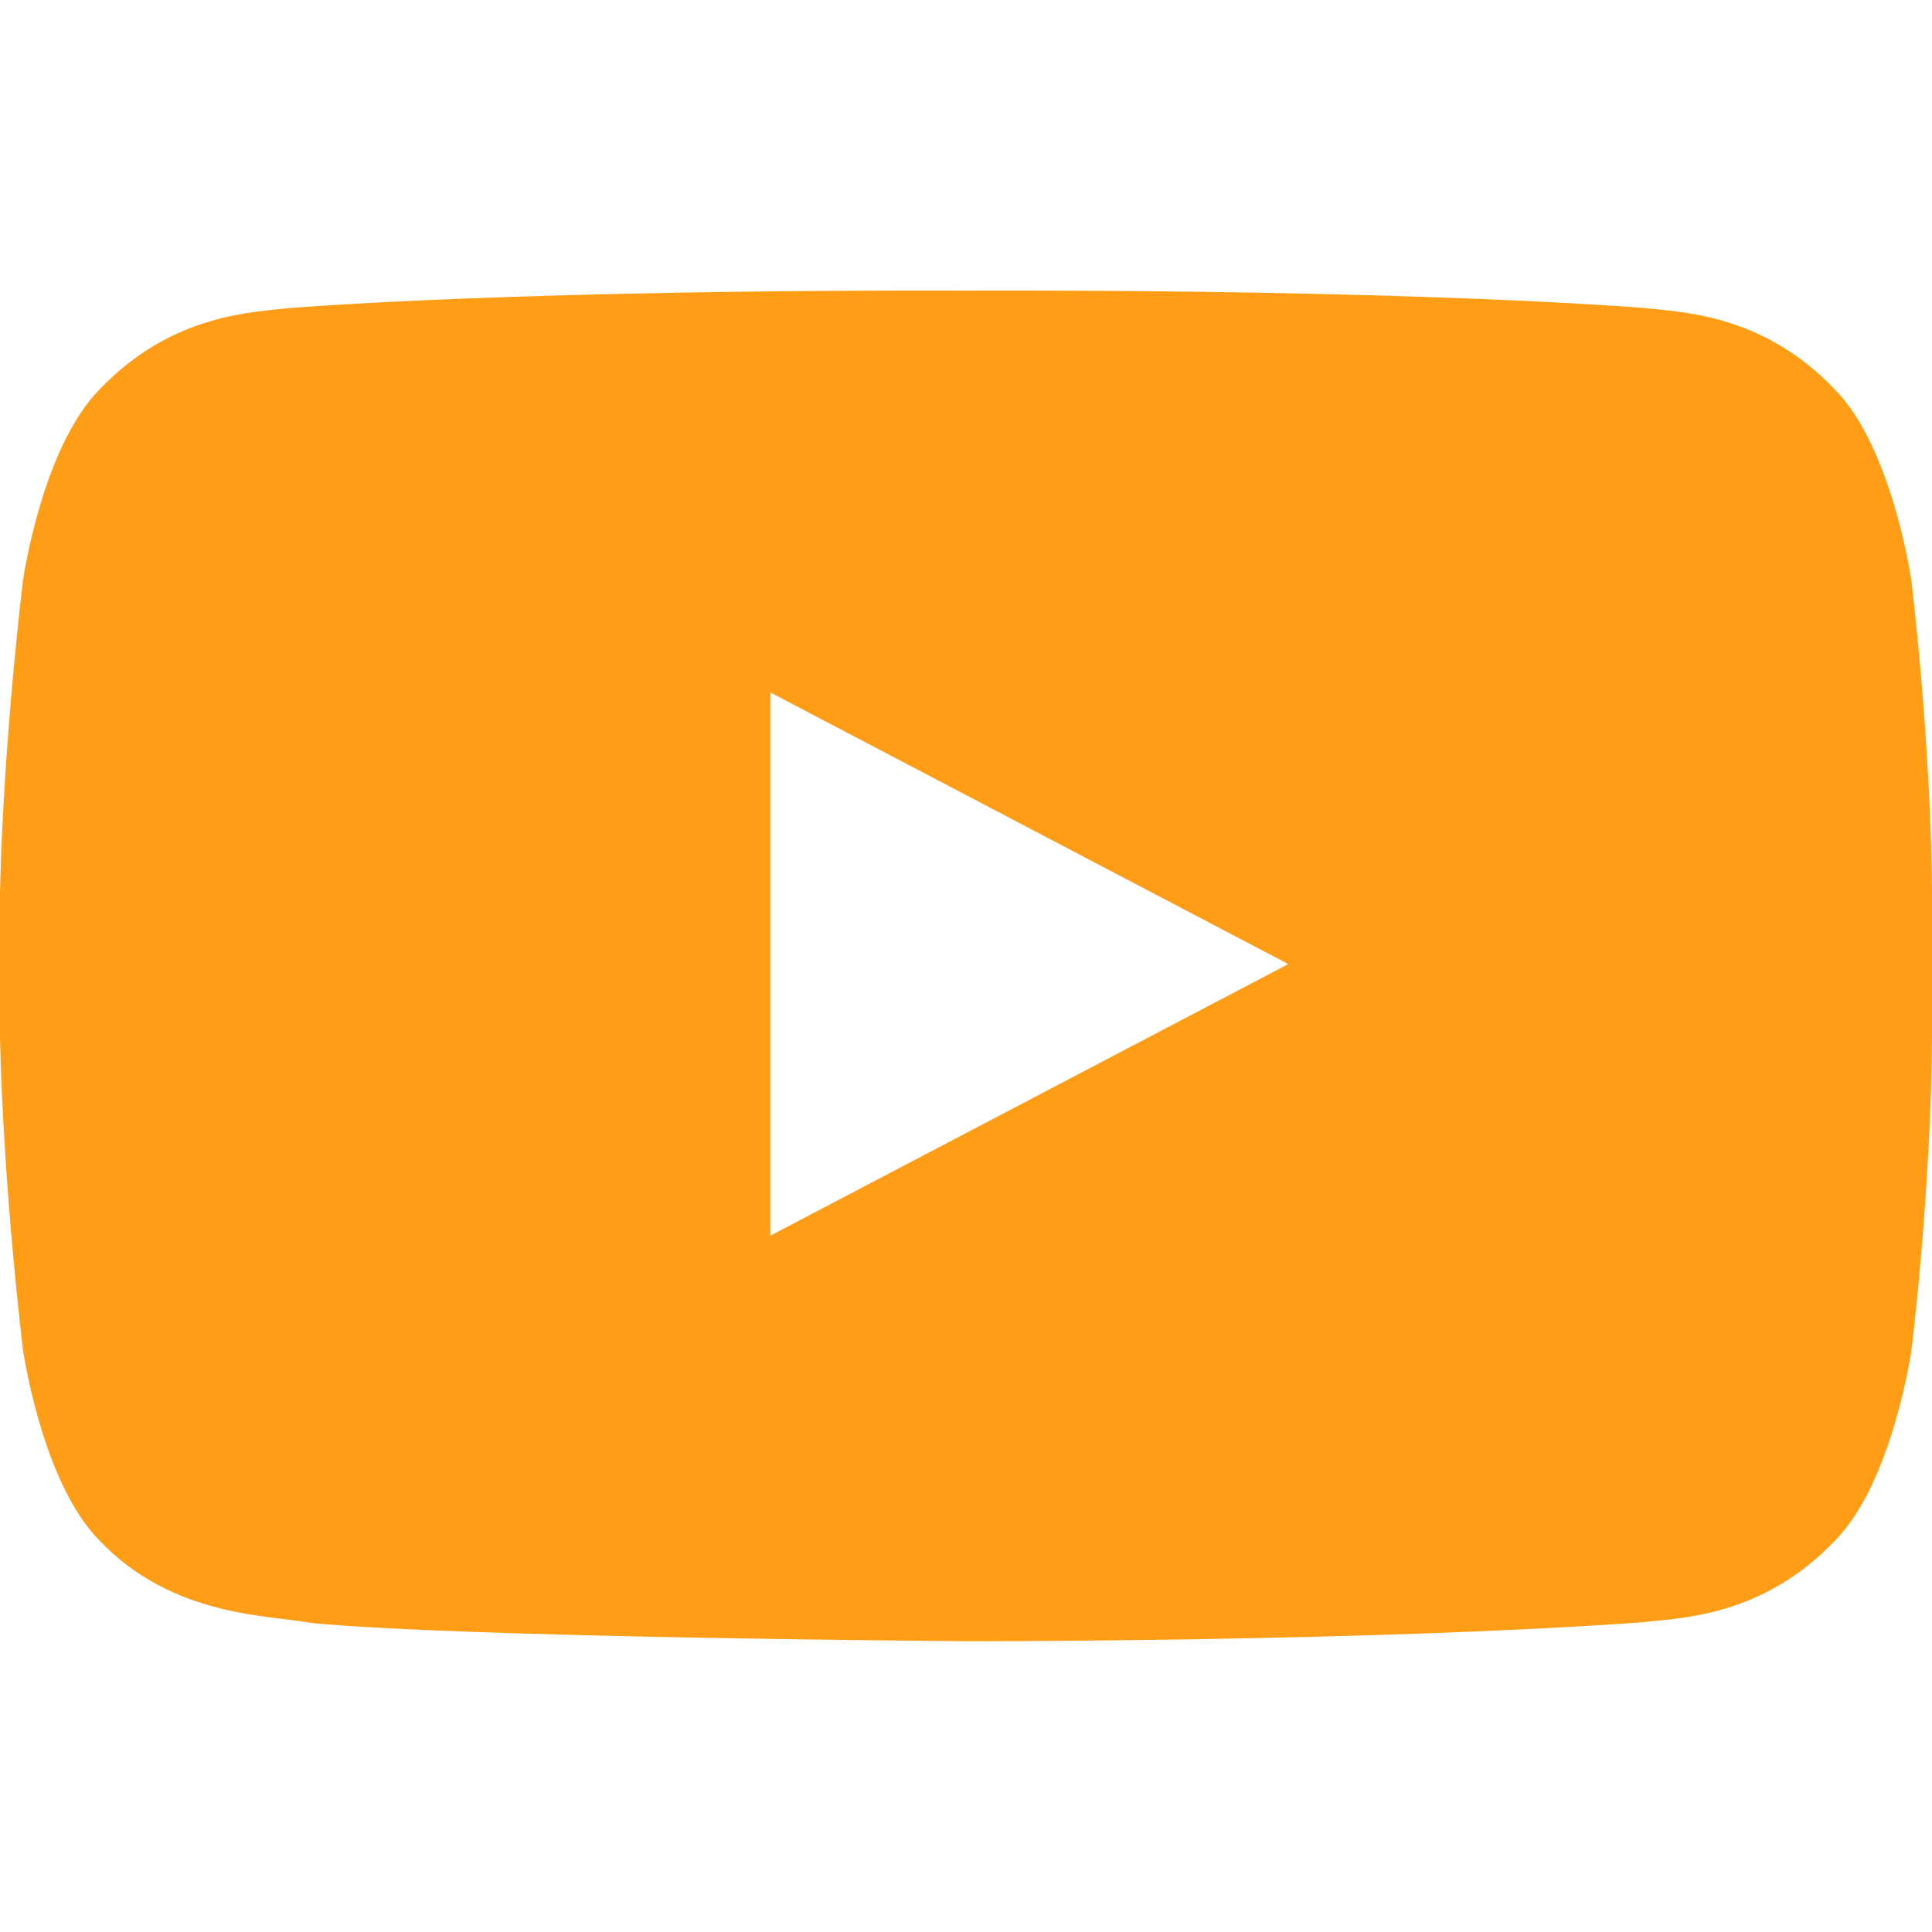
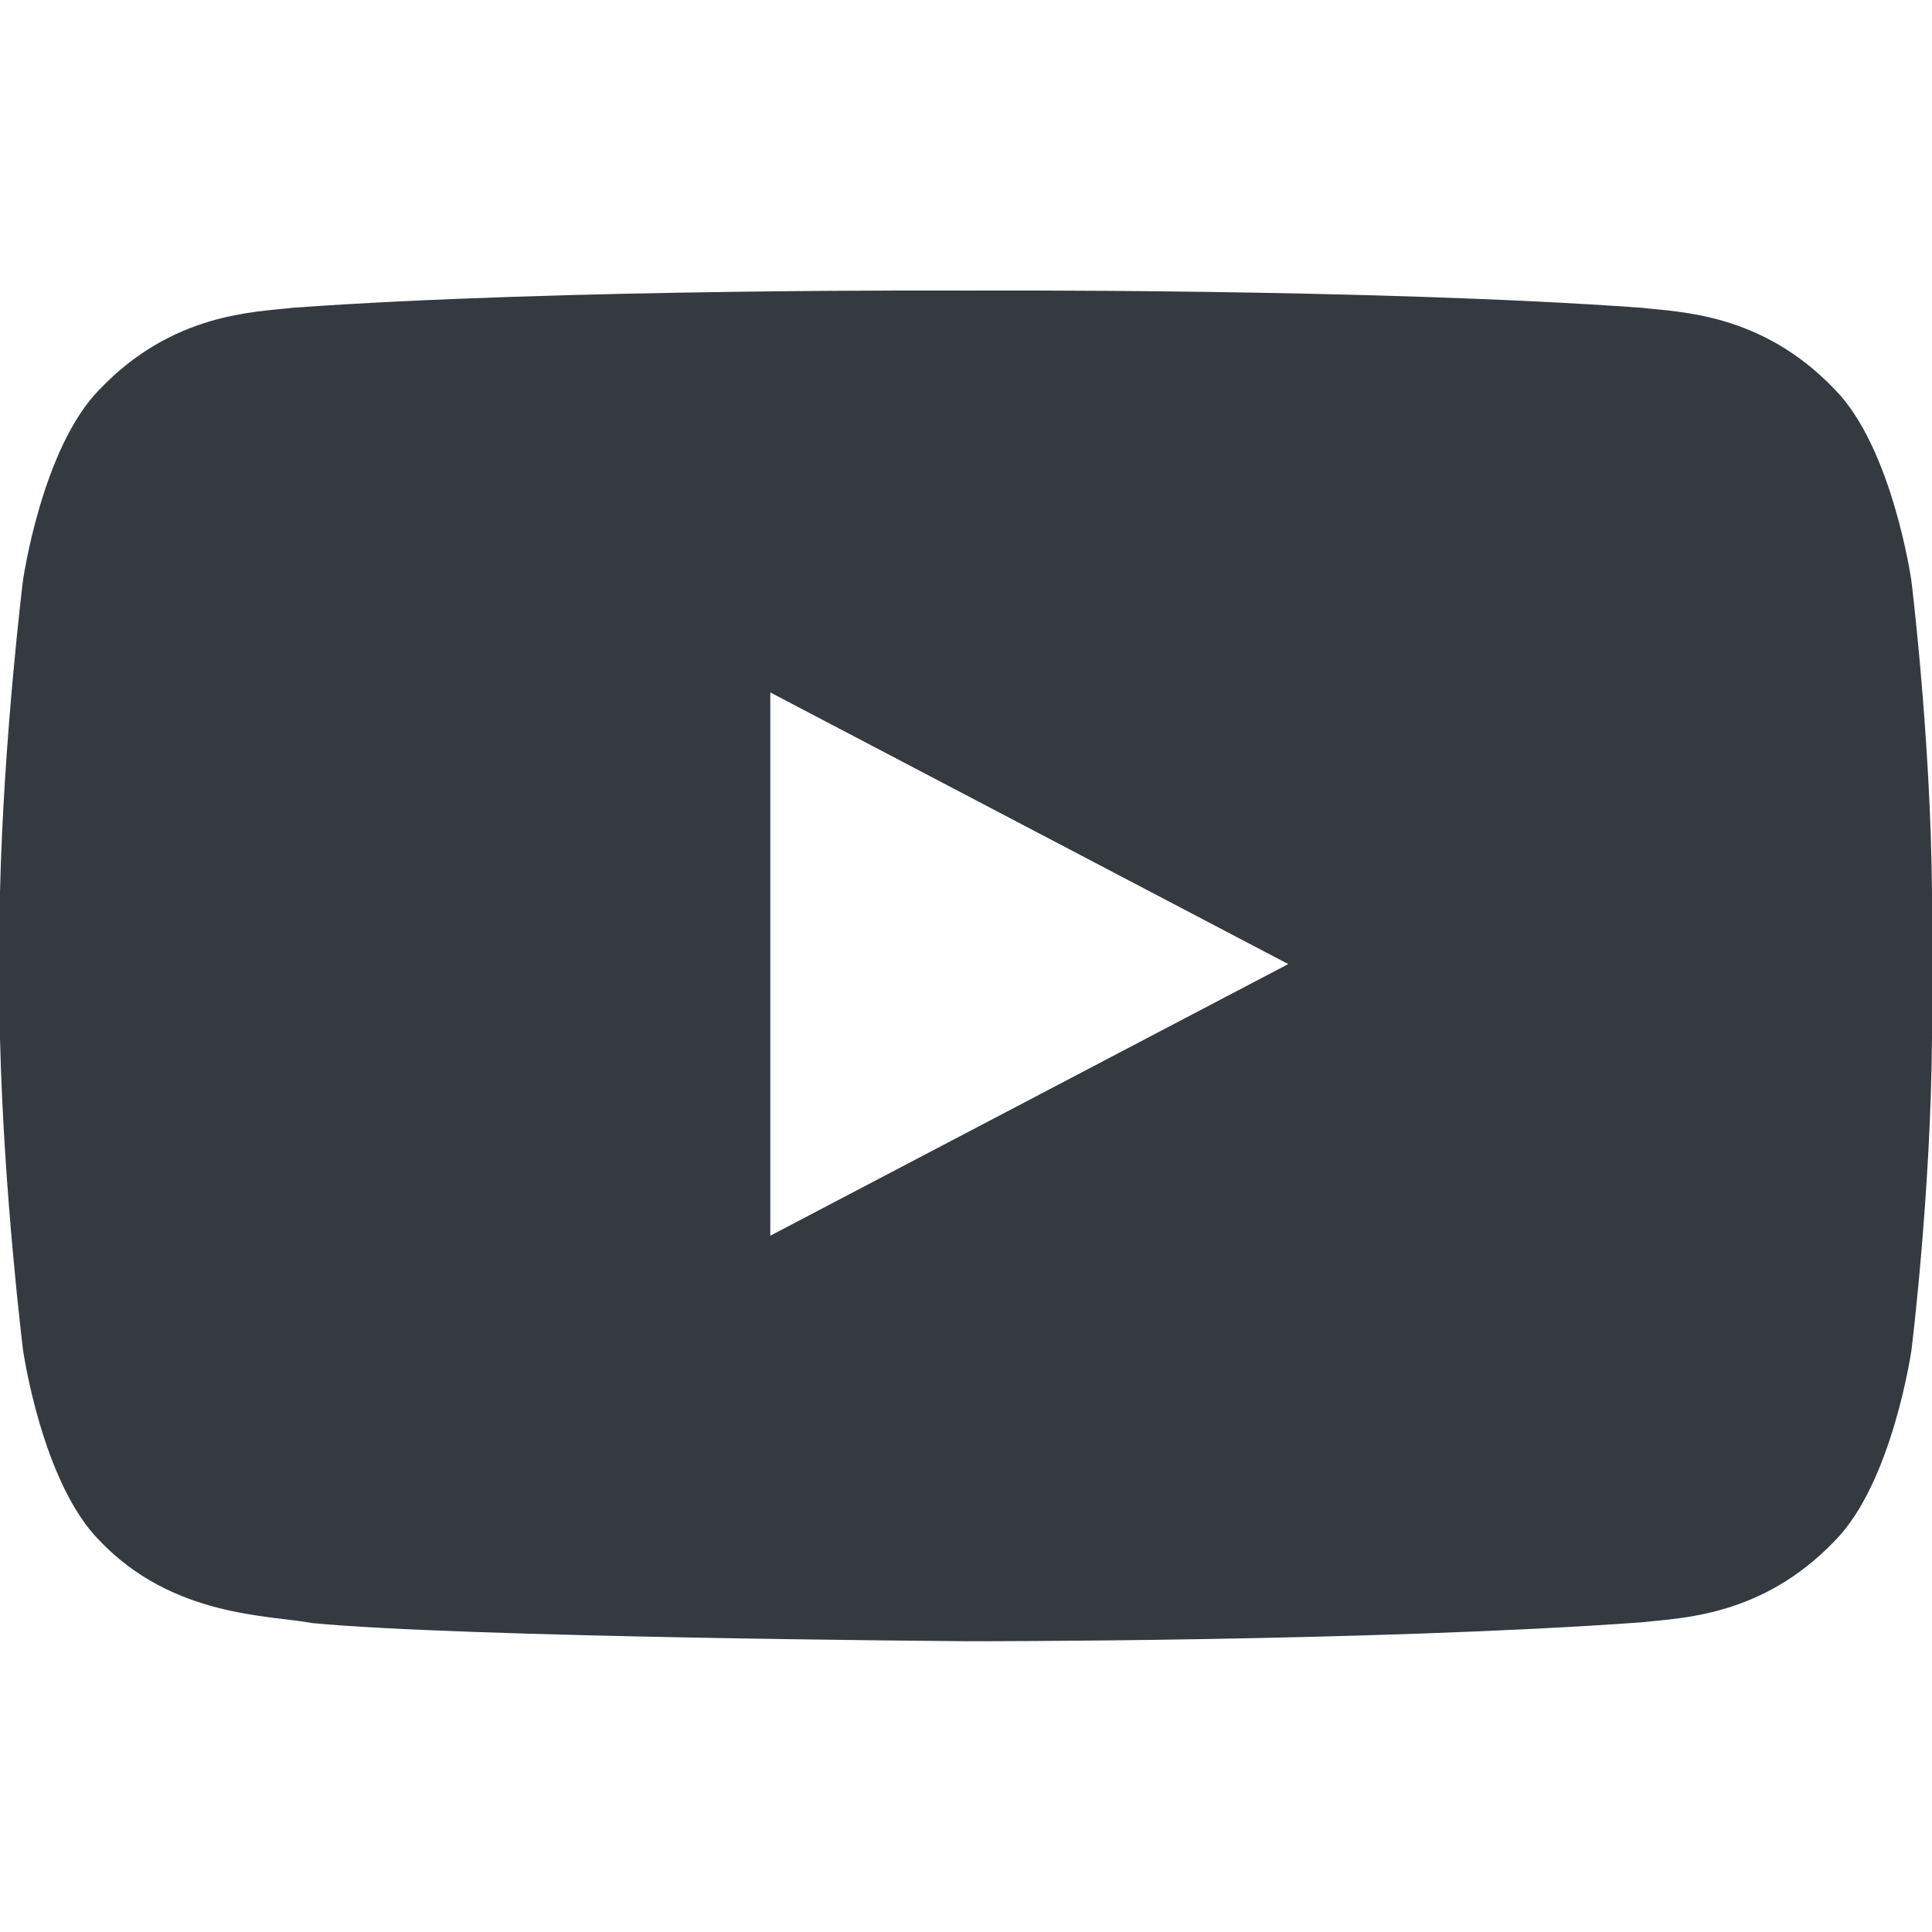
<svg xmlns="http://www.w3.org/2000/svg" version="1.1" id="Layer_1" x="0px" y="0px" viewBox="0 0 1000 1000" style="enable-background:new 0 0 1000 1000;" xml:space="preserve">
-   <path fill="#ff9e16" d="M989.3,300.4c0,0-9.8-68.7-39.7-98.9c-37.9-39.7-80.4-39.9-99.9-42.2c-139.6-10.1-349.1-8.9-349.1-8.9s-209.6-1.2-349.1,8.9  c-19.5,2.3-62,2.5-99.9,42.2c-29.9,30.2-39.7,98.9-39.7,98.9S1.9,381,0,461.7v75.6c1.9,80.7,11.9,161.3,11.9,161.3  s9.7,68.7,39.7,98.9c37.9,39.7,87.8,38.4,110,42.6c78.4,7.5,330.2,9.3,338.9,9.4c0.1,0,209.8,0.3,349.3-9.8  c19.5-2.3,62-2.5,99.9-42.2c29.9-30.2,39.7-98.9,39.7-98.9s10-80.7,10.6-161.3v-75.6C999.3,381,989.3,300.4,989.3,300.4z   M398.7,639.6V358.4L666.8,499L398.7,639.6z" />
+   <path fill="#343a40" d="M989.3,300.4c0,0-9.8-68.7-39.7-98.9c-37.9-39.7-80.4-39.9-99.9-42.2c-139.6-10.1-349.1-8.9-349.1-8.9s-209.6-1.2-349.1,8.9  c-19.5,2.3-62,2.5-99.9,42.2c-29.9,30.2-39.7,98.9-39.7,98.9S1.9,381,0,461.7v75.6c1.9,80.7,11.9,161.3,11.9,161.3  s9.7,68.7,39.7,98.9c37.9,39.7,87.8,38.4,110,42.6c78.4,7.5,330.2,9.3,338.9,9.4c0.1,0,209.8,0.3,349.3-9.8  c19.5-2.3,62-2.5,99.9-42.2c29.9-30.2,39.7-98.9,39.7-98.9s10-80.7,10.6-161.3v-75.6C999.3,381,989.3,300.4,989.3,300.4z   M398.7,639.6V358.4L666.8,499L398.7,639.6z" />
</svg>
